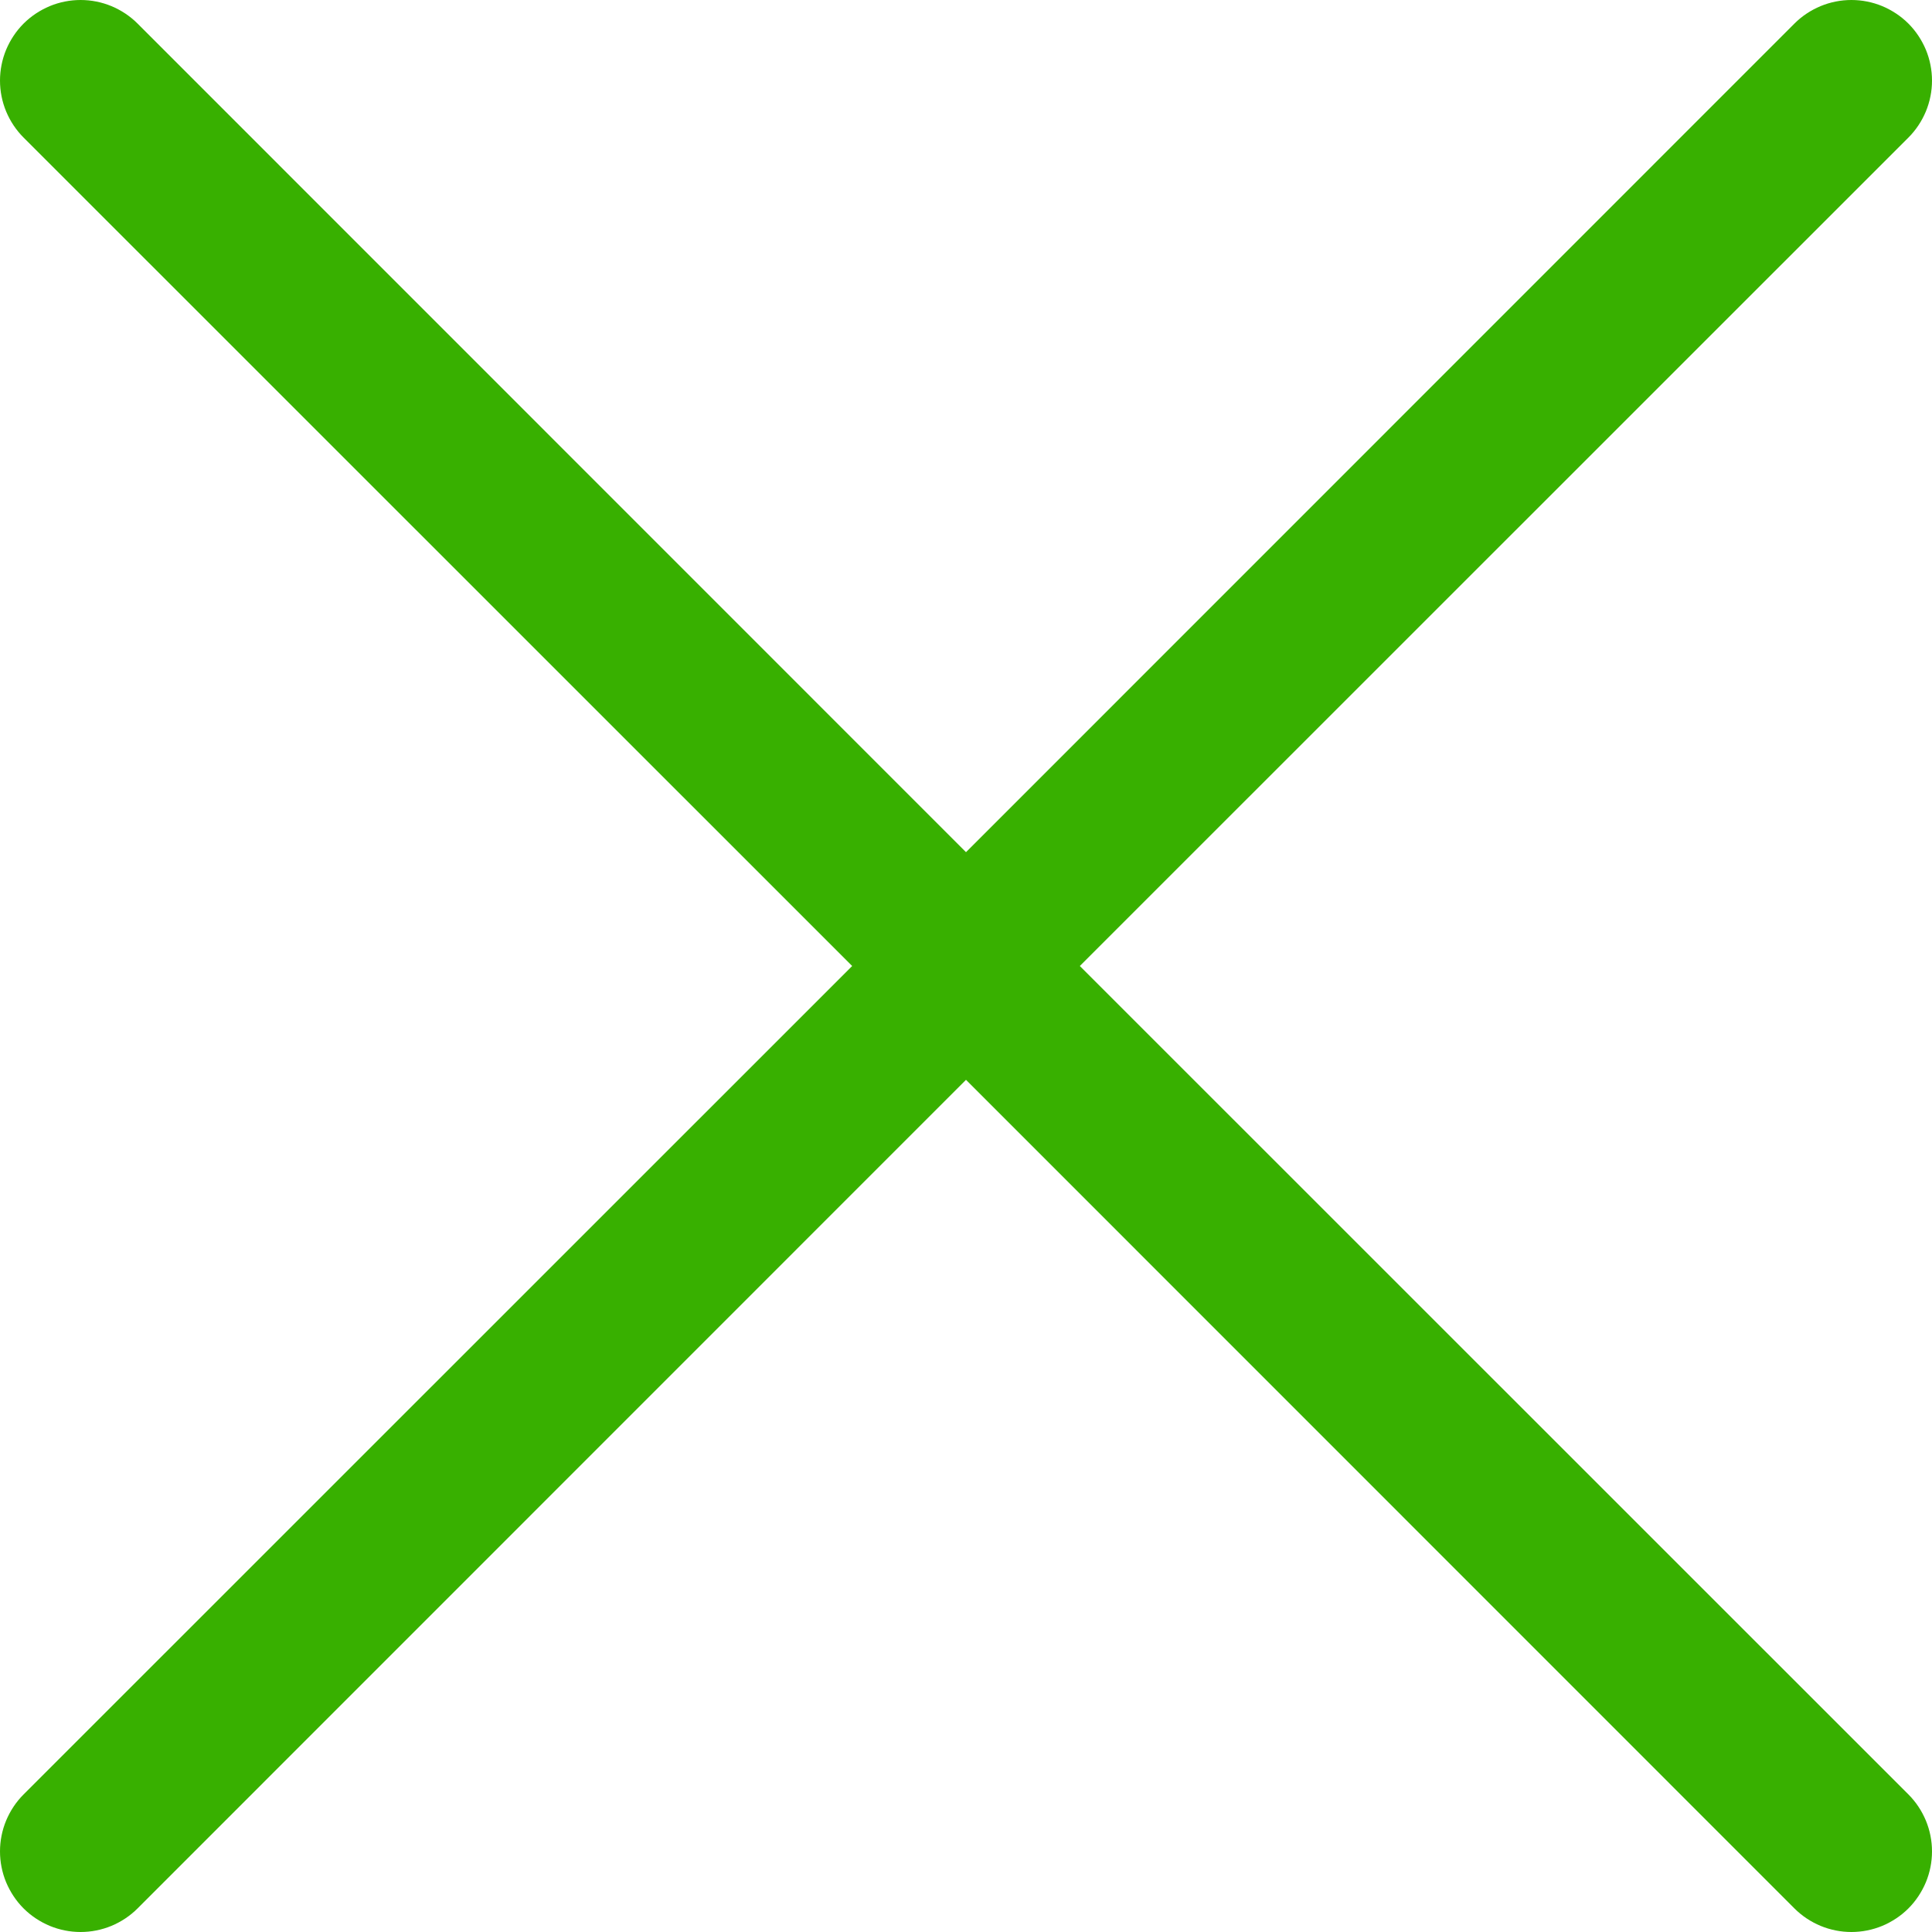
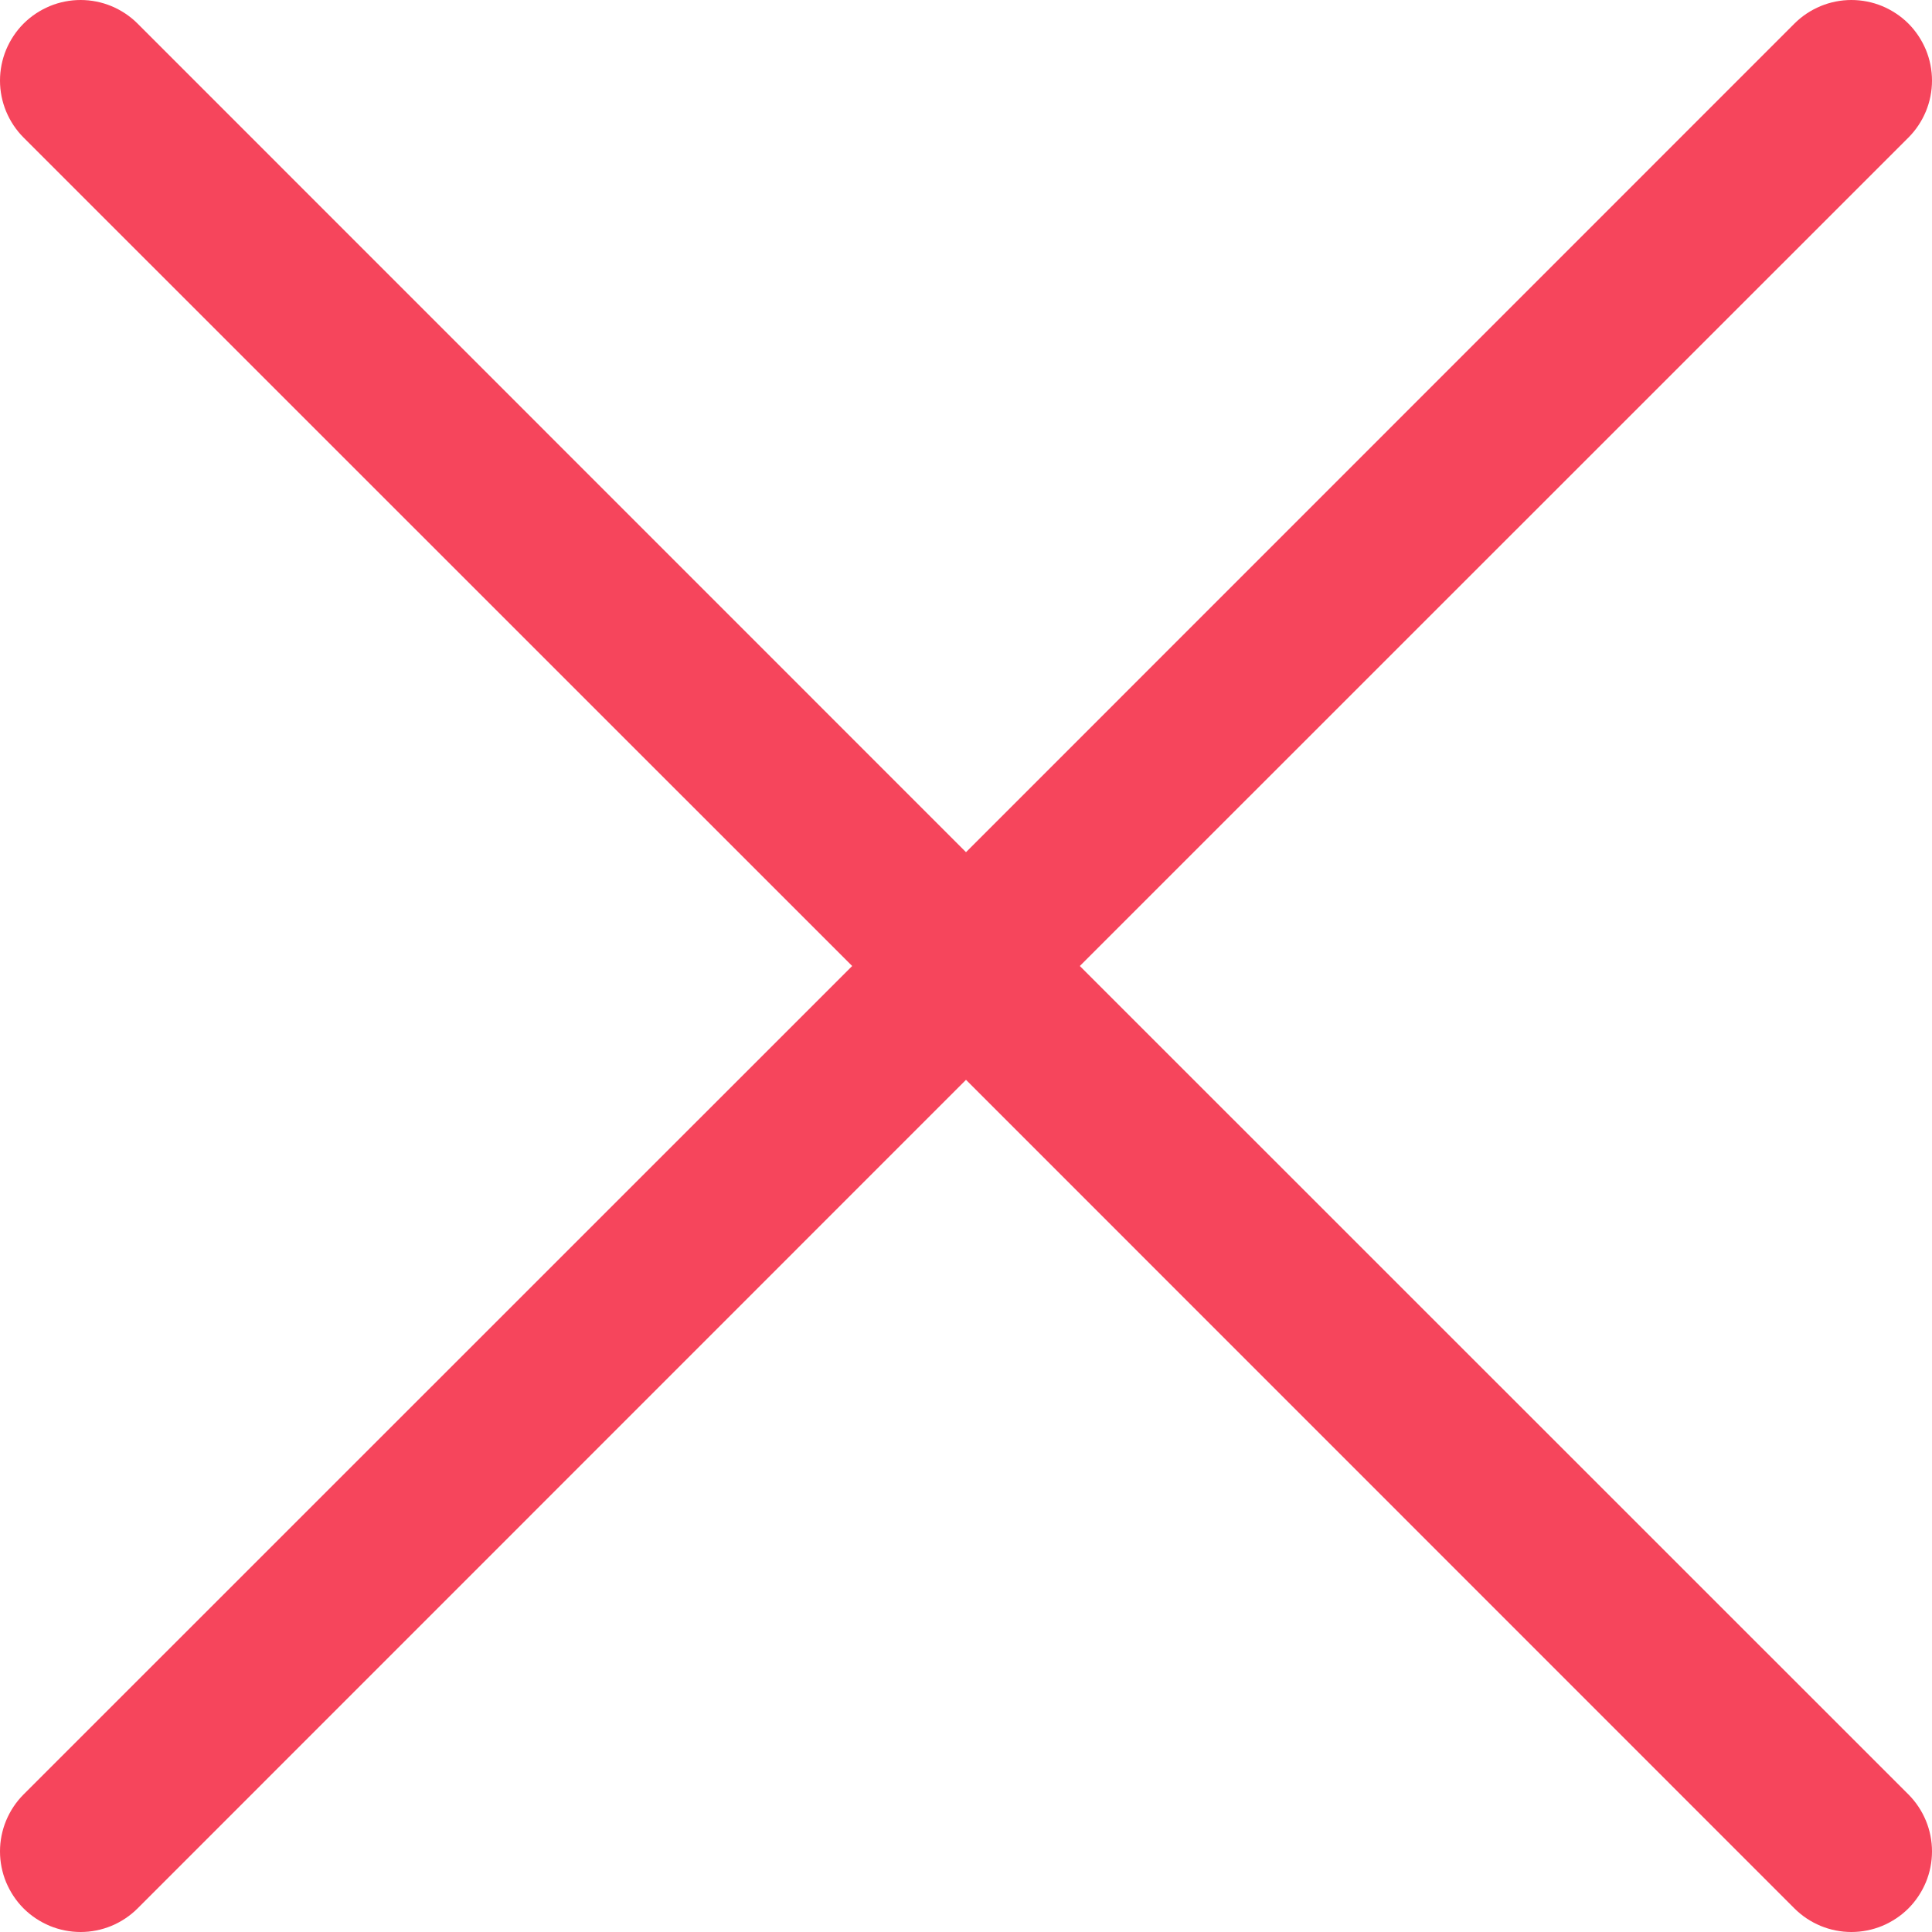
<svg xmlns="http://www.w3.org/2000/svg" width="24" height="24" viewBox="0 0 24 24" fill="none">
-   <path d="M0.293 1.709C0.2 1.616 0.127 1.506 0.076 1.384C0.026 1.263 9.79557e-10 1.133 0 1.001C-9.79557e-10 0.87 0.026 0.739 0.076 0.618C0.127 0.497 0.2 0.386 0.293 0.293C0.386 0.2 0.497 0.127 0.618 0.076C0.739 0.026 0.87 -9.79558e-10 1.001 0C1.133 9.79556e-10 1.263 0.026 1.384 0.076C1.506 0.127 1.616 0.2 1.709 0.293L12 10.586L22.291 0.293C22.384 0.2 22.494 0.127 22.616 0.076C22.737 0.026 22.867 0 22.999 0C23.13 0 23.261 0.026 23.382 0.076C23.503 0.127 23.614 0.2 23.707 0.293C23.8 0.386 23.873 0.497 23.924 0.618C23.974 0.739 24 0.87 24 1.001C24 1.133 23.974 1.263 23.924 1.384C23.873 1.506 23.8 1.616 23.707 1.709L13.414 12L23.707 22.291C23.8 22.384 23.873 22.494 23.924 22.616C23.974 22.737 24 22.867 24 22.999C24 23.13 23.974 23.261 23.924 23.382C23.873 23.503 23.8 23.614 23.707 23.707C23.614 23.8 23.503 23.873 23.382 23.924C23.261 23.974 23.13 24 22.999 24C22.867 24 22.737 23.974 22.616 23.924C22.494 23.873 22.384 23.8 22.291 23.707L12 13.414L1.709 23.707C1.616 23.8 1.506 23.873 1.384 23.924C1.263 23.974 1.133 24 1.001 24C0.87 24 0.739 23.974 0.618 23.924C0.497 23.873 0.386 23.8 0.293 23.707C0.2 23.614 0.127 23.503 0.076 23.382C0.026 23.261 0 23.13 0 22.999C0 22.867 0.026 22.737 0.076 22.616C0.127 22.494 0.2 22.384 0.293 22.291L10.586 12L0.293 1.709Z" fill="#38B000" />
+   <path d="M0.293 1.709C0.2 1.616 0.127 1.506 0.076 1.384C0.026 1.263 9.79557e-10 1.133 0 1.001C-9.79557e-10 0.87 0.026 0.739 0.076 0.618C0.127 0.497 0.2 0.386 0.293 0.293C0.386 0.2 0.497 0.127 0.618 0.076C0.739 0.026 0.87 -9.79558e-10 1.001 0C1.133 9.79556e-10 1.263 0.026 1.384 0.076C1.506 0.127 1.616 0.2 1.709 0.293L12 10.586L22.291 0.293C22.384 0.2 22.494 0.127 22.616 0.076C22.737 0.026 22.867 0 22.999 0C23.13 0 23.261 0.026 23.382 0.076C23.503 0.127 23.614 0.2 23.707 0.293C23.8 0.386 23.873 0.497 23.924 0.618C23.974 0.739 24 0.87 24 1.001C24 1.133 23.974 1.263 23.924 1.384C23.873 1.506 23.8 1.616 23.707 1.709L13.414 12L23.707 22.291C23.8 22.384 23.873 22.494 23.924 22.616C23.974 22.737 24 22.867 24 22.999C24 23.13 23.974 23.261 23.924 23.382C23.873 23.503 23.8 23.614 23.707 23.707C23.614 23.8 23.503 23.873 23.382 23.924C23.261 23.974 23.13 24 22.999 24C22.867 24 22.737 23.974 22.616 23.924C22.494 23.873 22.384 23.8 22.291 23.707L12 13.414L1.709 23.707C1.616 23.8 1.506 23.873 1.384 23.924C1.263 23.974 1.133 24 1.001 24C0.87 24 0.739 23.974 0.618 23.924C0.497 23.873 0.386 23.8 0.293 23.707C0.2 23.614 0.127 23.503 0.076 23.382C0.026 23.261 0 23.13 0 22.999C0 22.867 0.026 22.737 0.076 22.616C0.127 22.494 0.2 22.384 0.293 22.291L10.586 12L0.293 1.709Z" fill="#F6455Cff" />
</svg>
